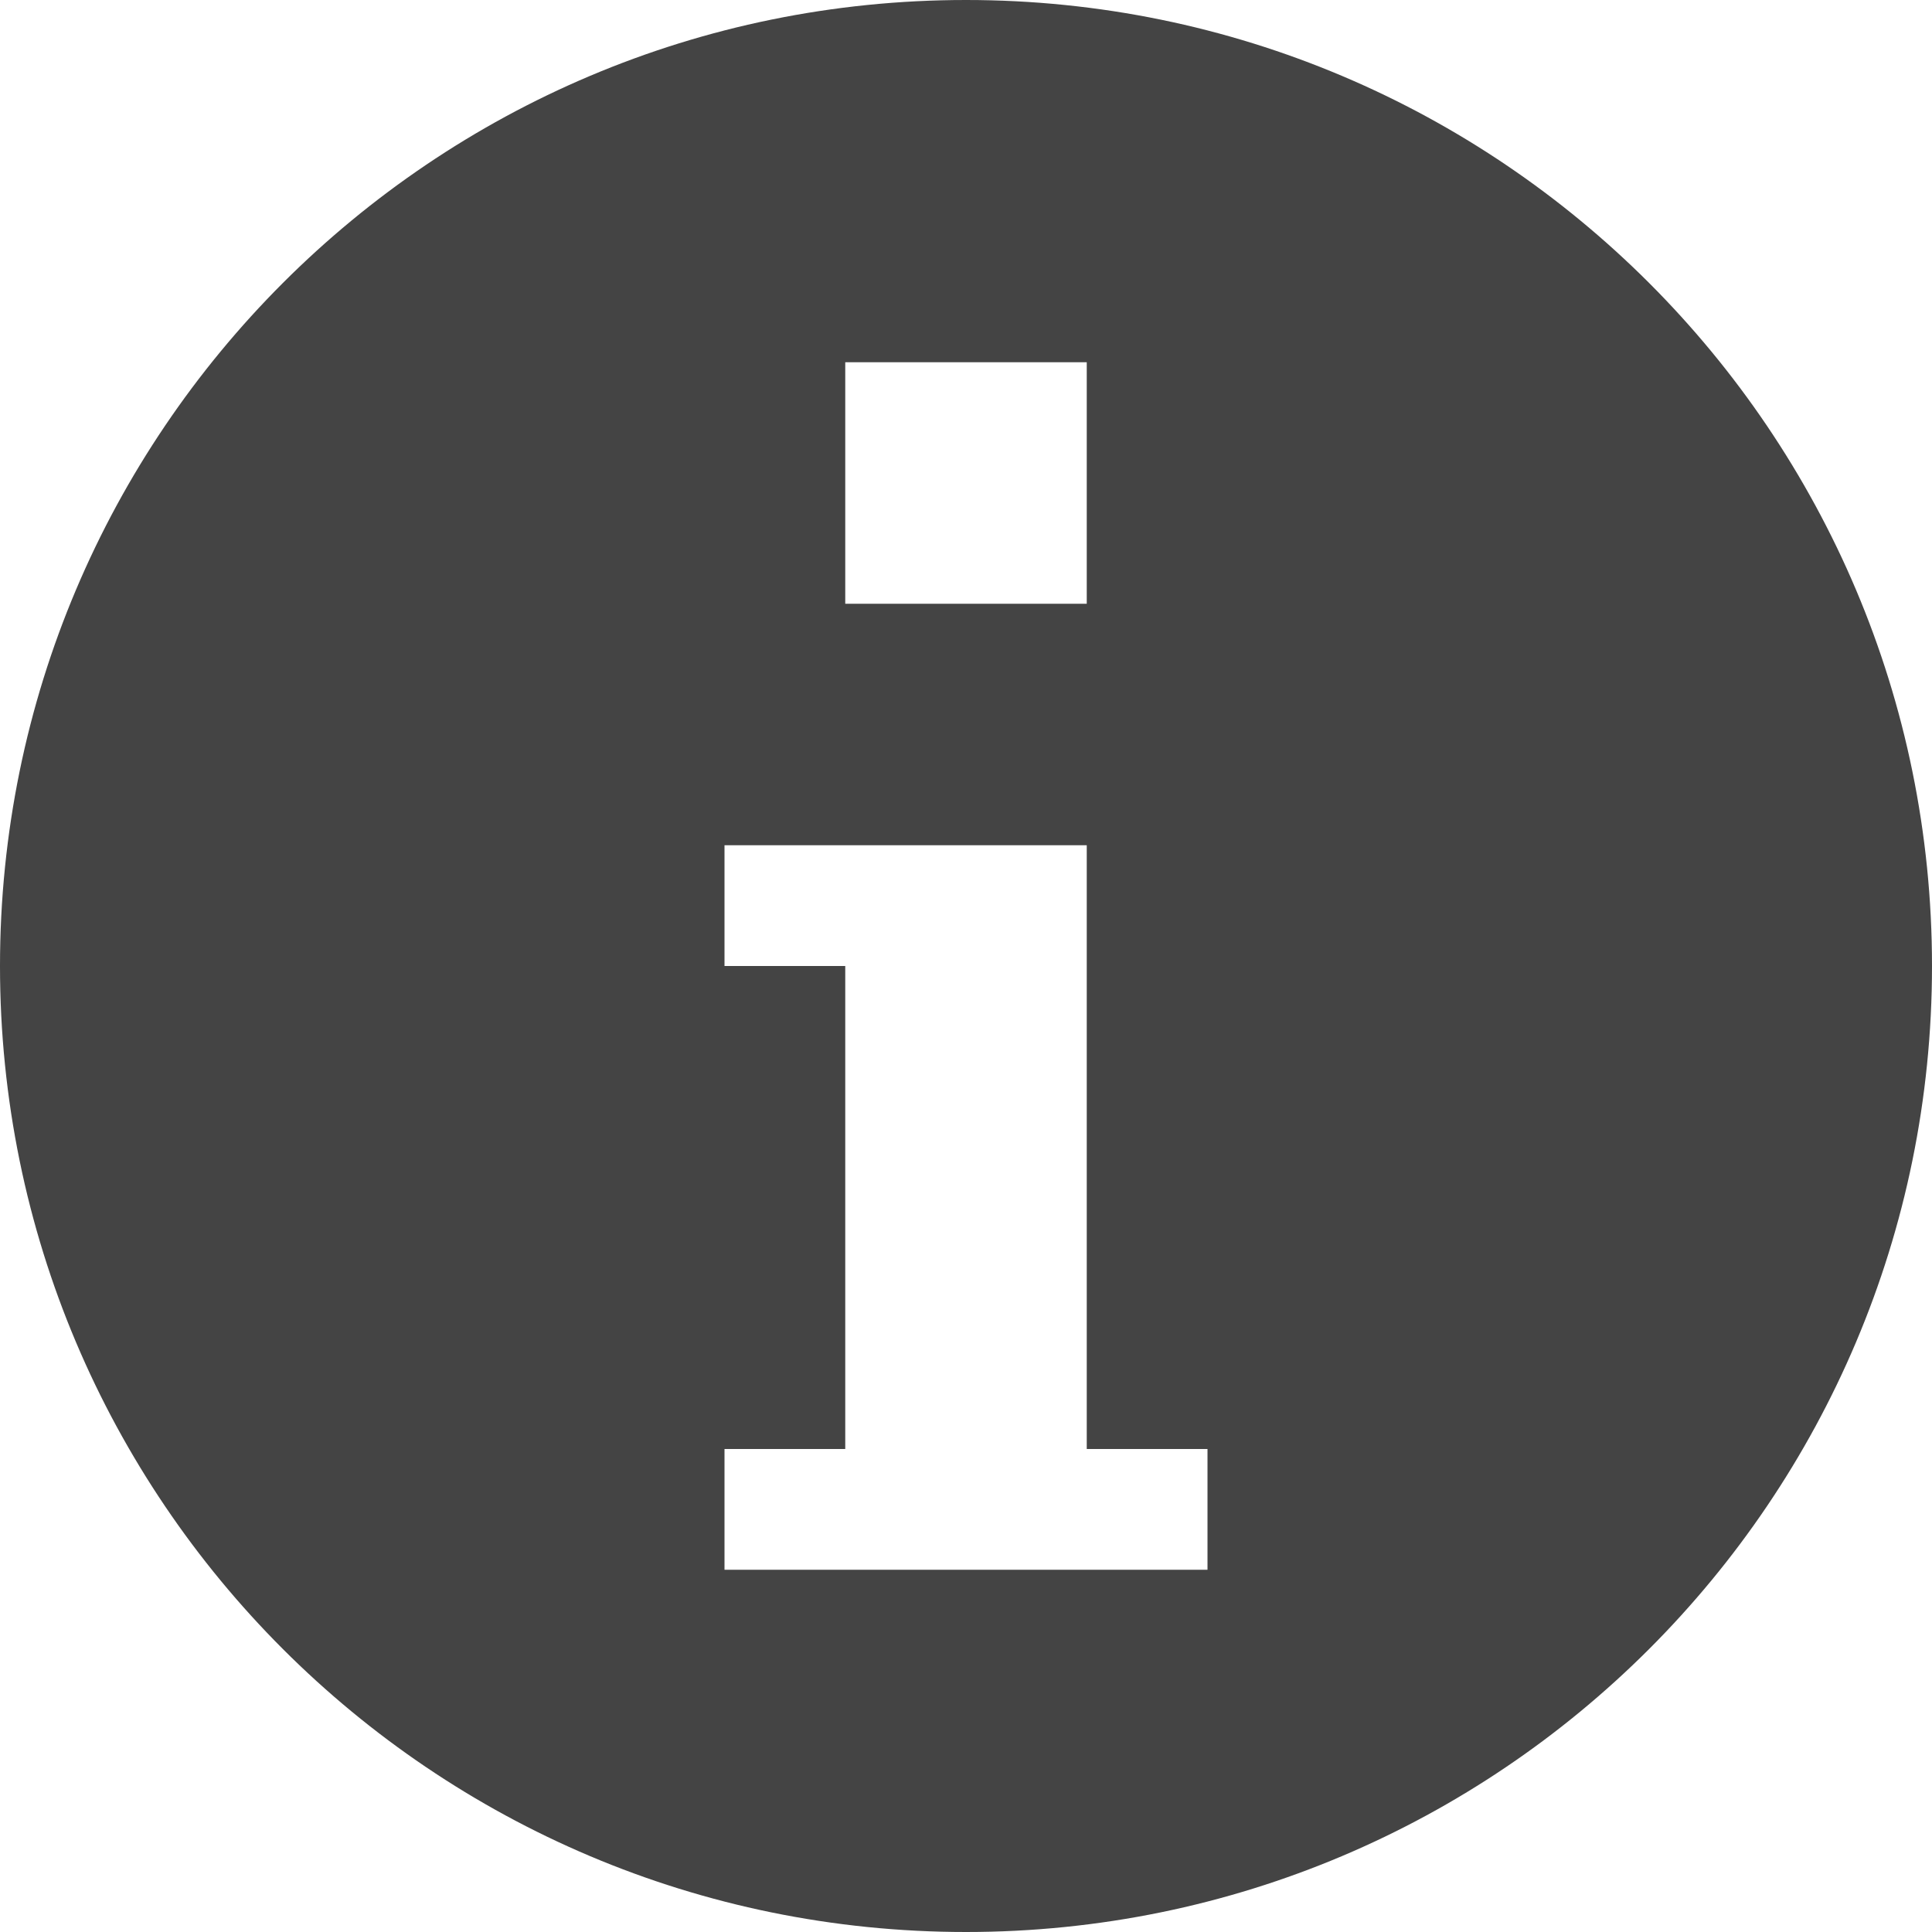
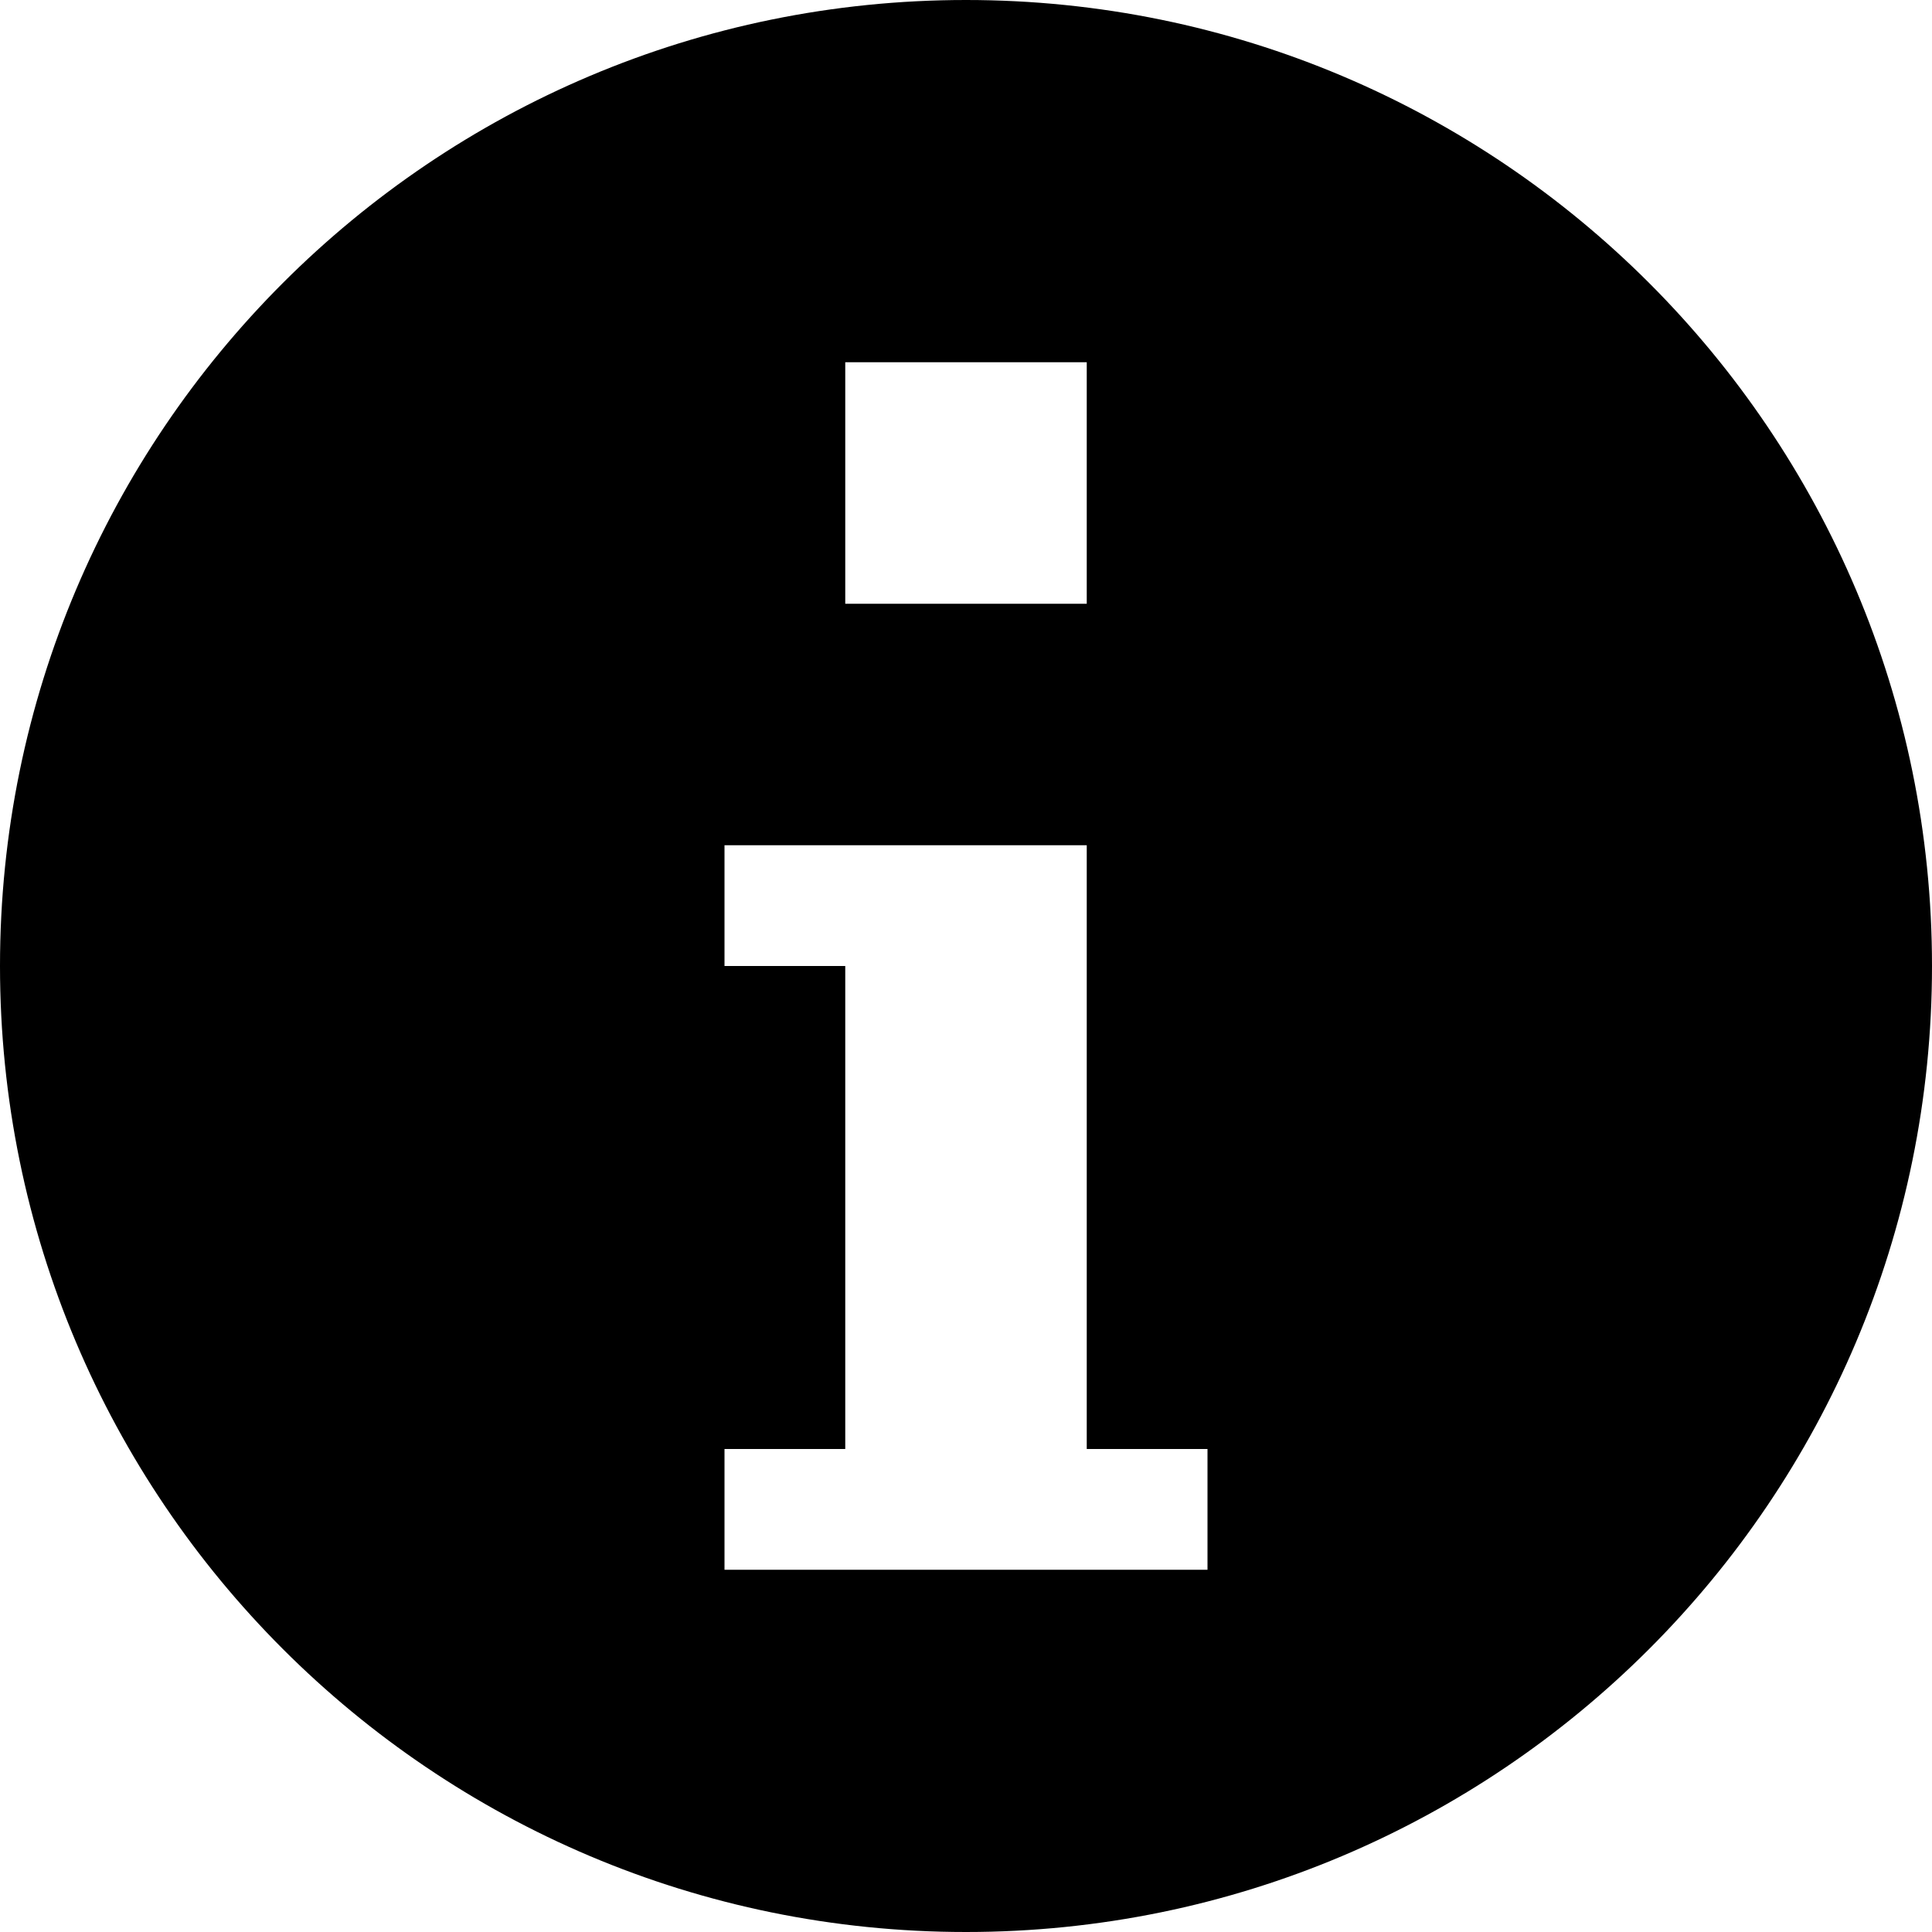
<svg xmlns="http://www.w3.org/2000/svg" version="1.1" width="32" height="32" viewBox="0 0 32 32">
-   <path fill="#444444" d="M16 0c-8.837 0-16 7.163-16 16s7.163 16 16 16 16-7.163 16-16-7.163-16-16-16zM14 6h4v4h-4v-4zM20 26h-8v-2h2v-8h-2v-2h6v10h2v2z" />
+   <path fill="#000000" d="M16 0c-8.837 0-16 7.163-16 16s7.163 16 16 16 16-7.163 16-16-7.163-16-16-16zM14 6h4v4h-4v-4zM20 26h-8v-2h2v-8h-2v-2h6v10h2v2z" />
</svg>
